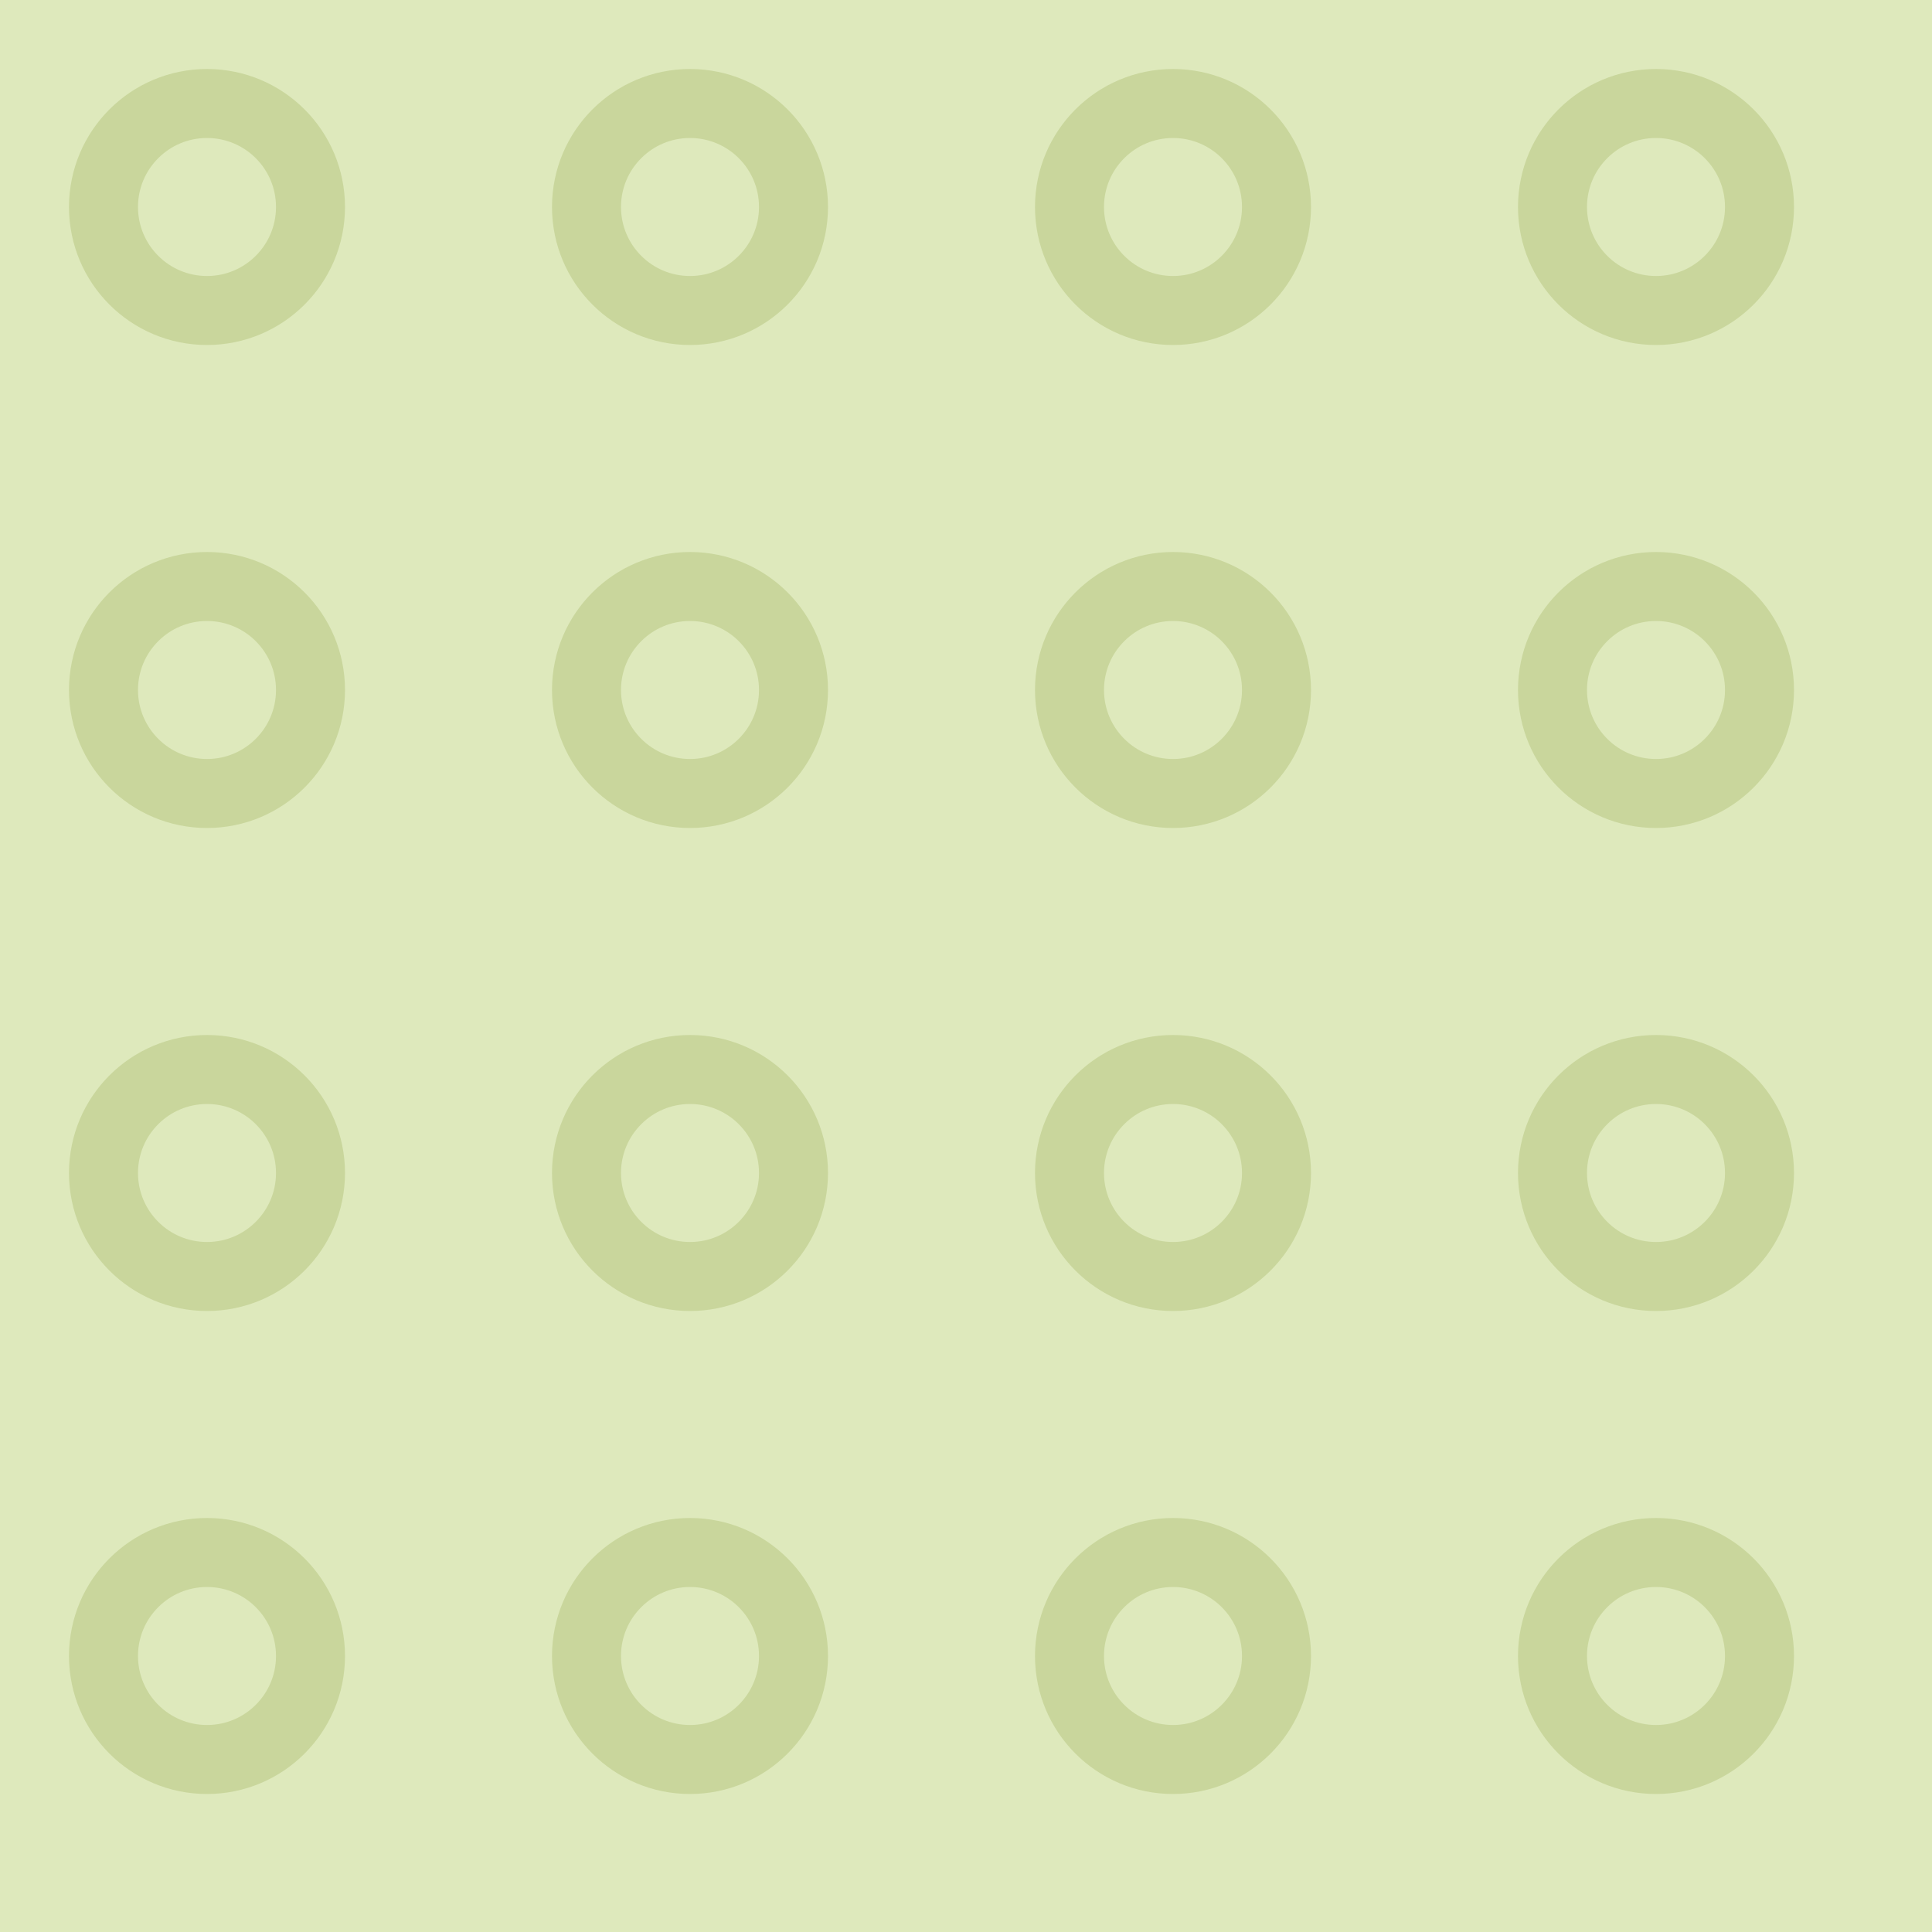
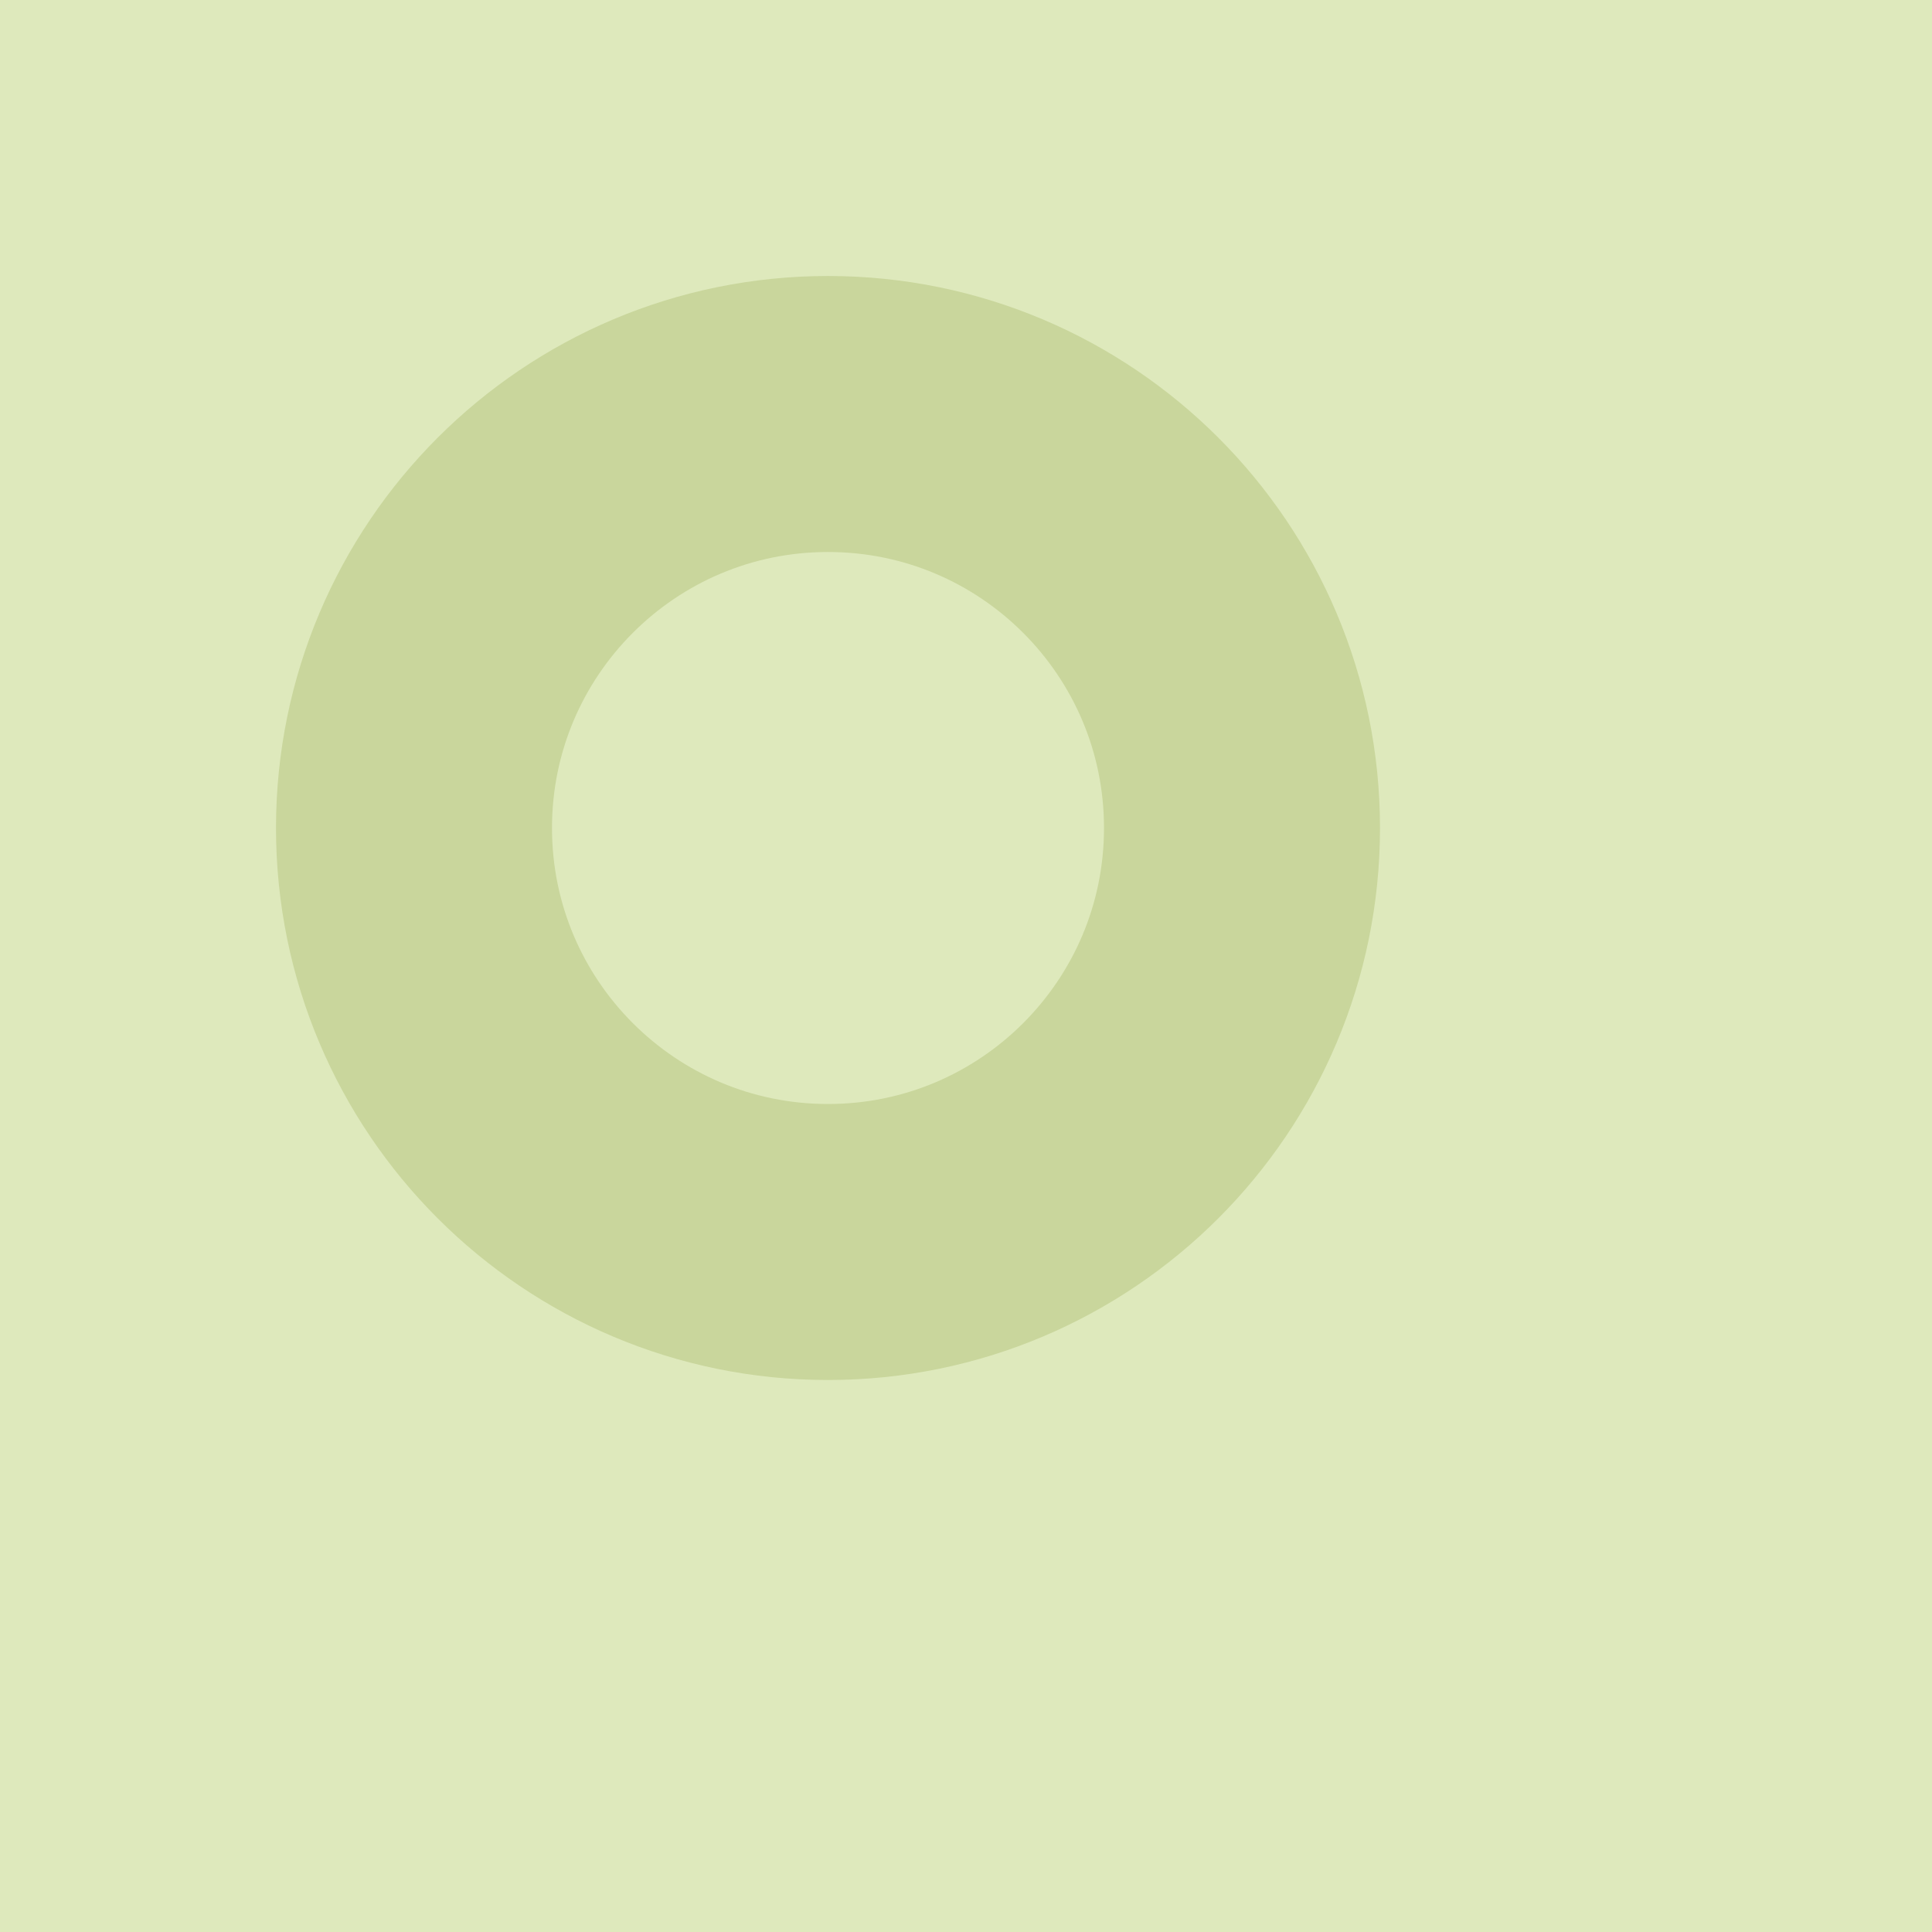
- <svg width="28" height="28" version="1.1" viewBox="0 0 28 28">
-   <defs>
-     <pattern id="circles" patternUnits="userSpaceOnUse" width="7" height="7">
-       <circle cx="3" cy="3" r="1.5" stroke="#c9d69c" stroke-width="1" fill="none" />
-     </pattern>
-   </defs>
+ <svg width="7" height="7" version="1.1" viewBox="0 0 7 7">
  <rect x="0" y="0" width="100%" height="100%" fill="#dee9bc" />
-   <rect x="0" y="0" width="100%" height="100%" fill="url(#circles)" />
+   <circle cx="3" cy="3" r="1.5" stroke="#c9d69c" stroke-width="1" fill="none" />
</svg>
